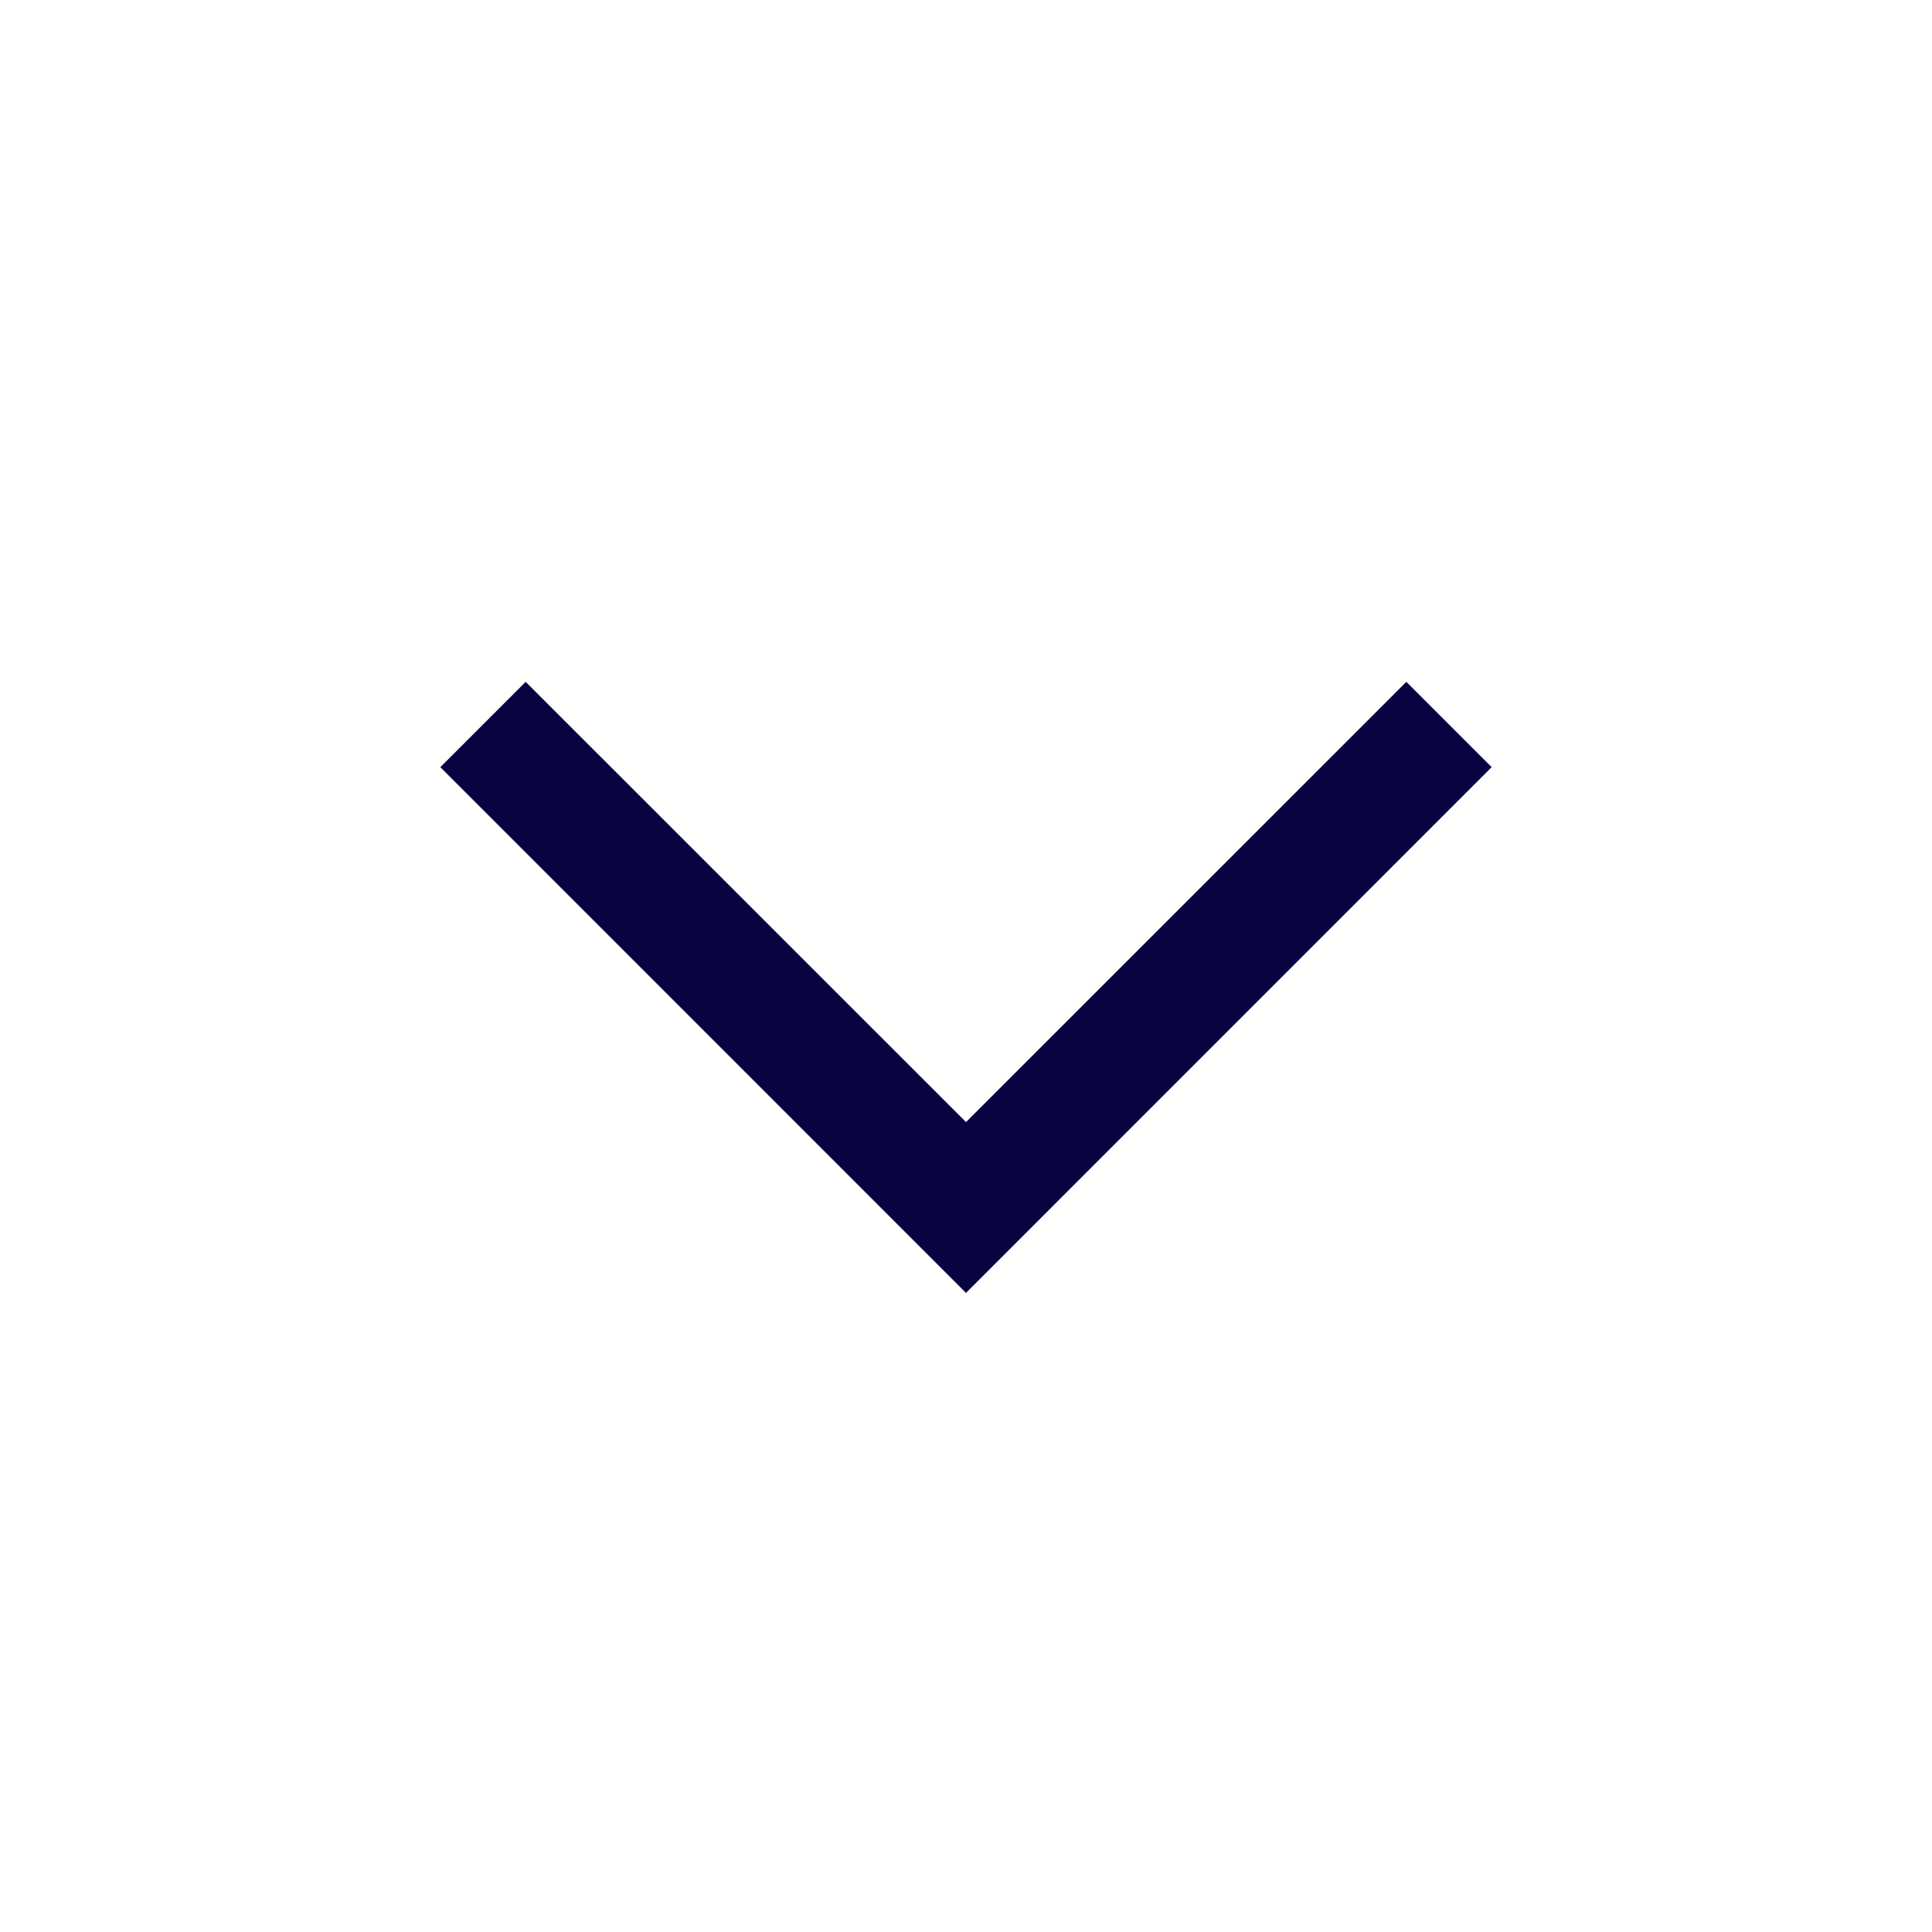
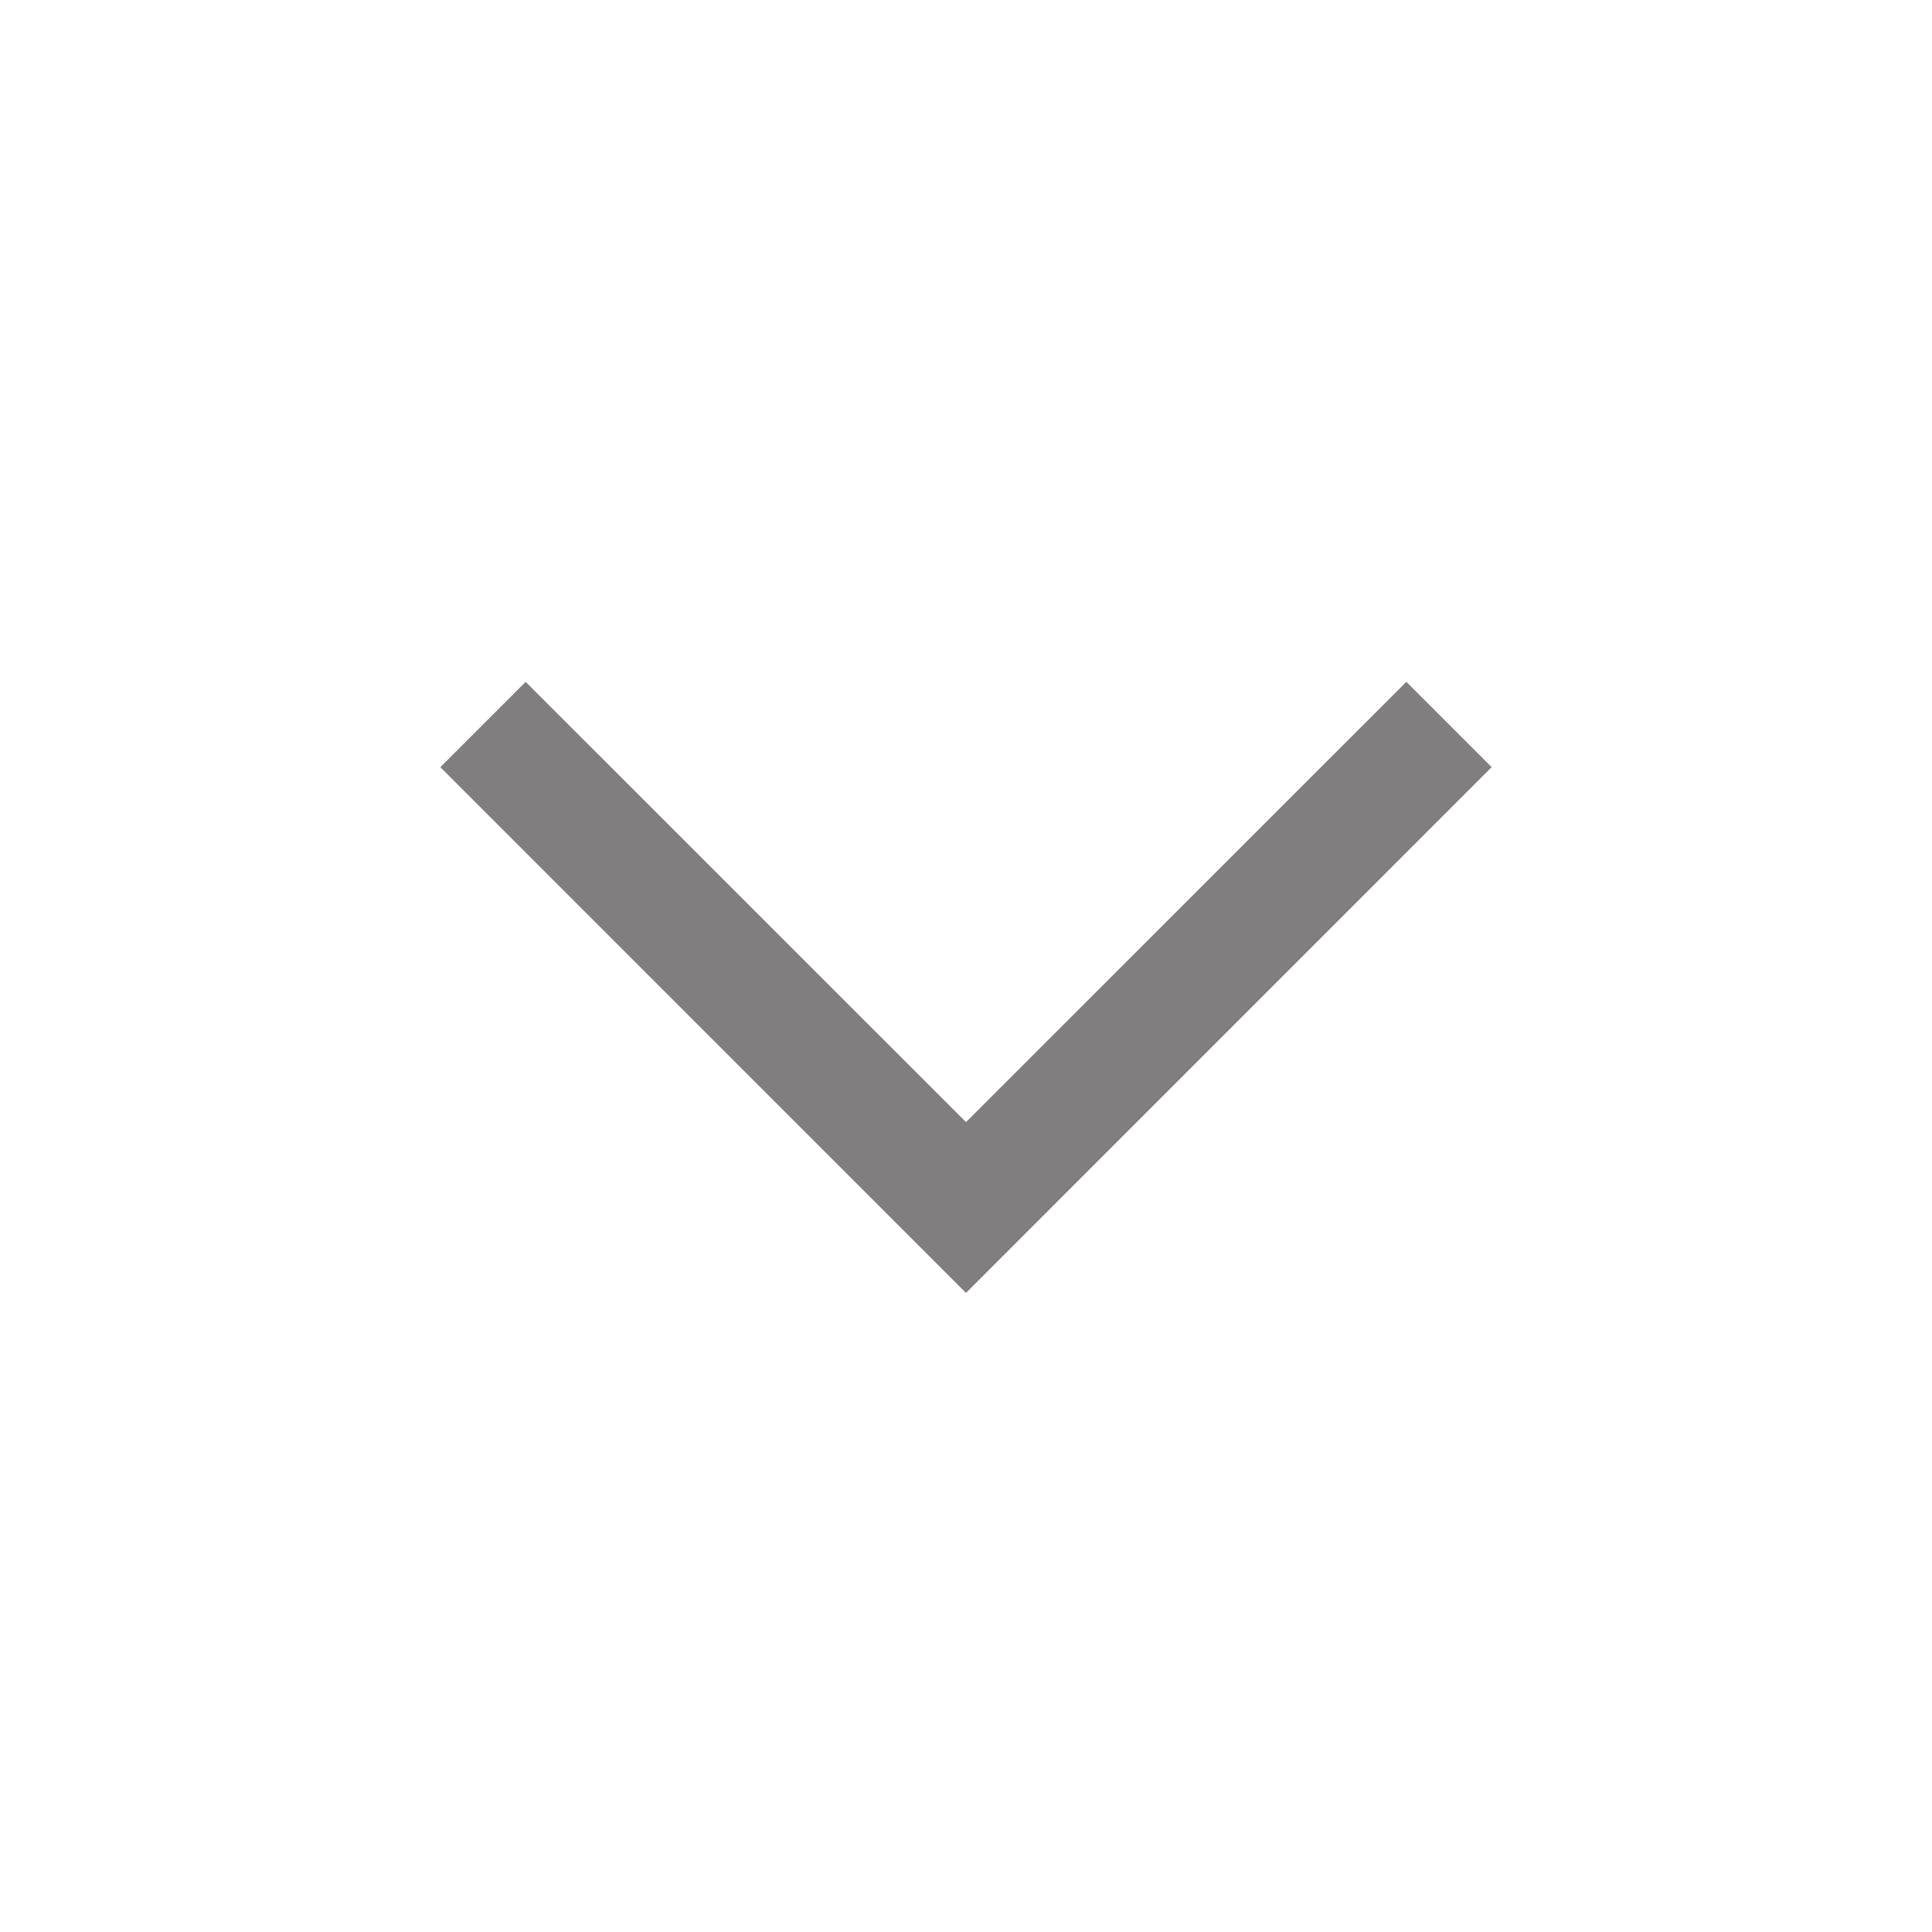
<svg xmlns="http://www.w3.org/2000/svg" width="800px" height="800px" viewBox="0 0 24 24" fill="none">
-   <path fill-rule="evenodd" clip-rule="evenodd" d="M12 13.939L17.47 8.47L18.53 9.53L12 16.061L5.47 9.53L6.53 8.47L12 13.939Z" fill="#080341" />
+   <path fill-rule="evenodd" clip-rule="evenodd" d="M12 13.939L17.47 8.47L18.53 9.53L12 16.061L5.47 9.53L6.53 8.47L12 13.939Z" fill="#817E7F" />
</svg>
